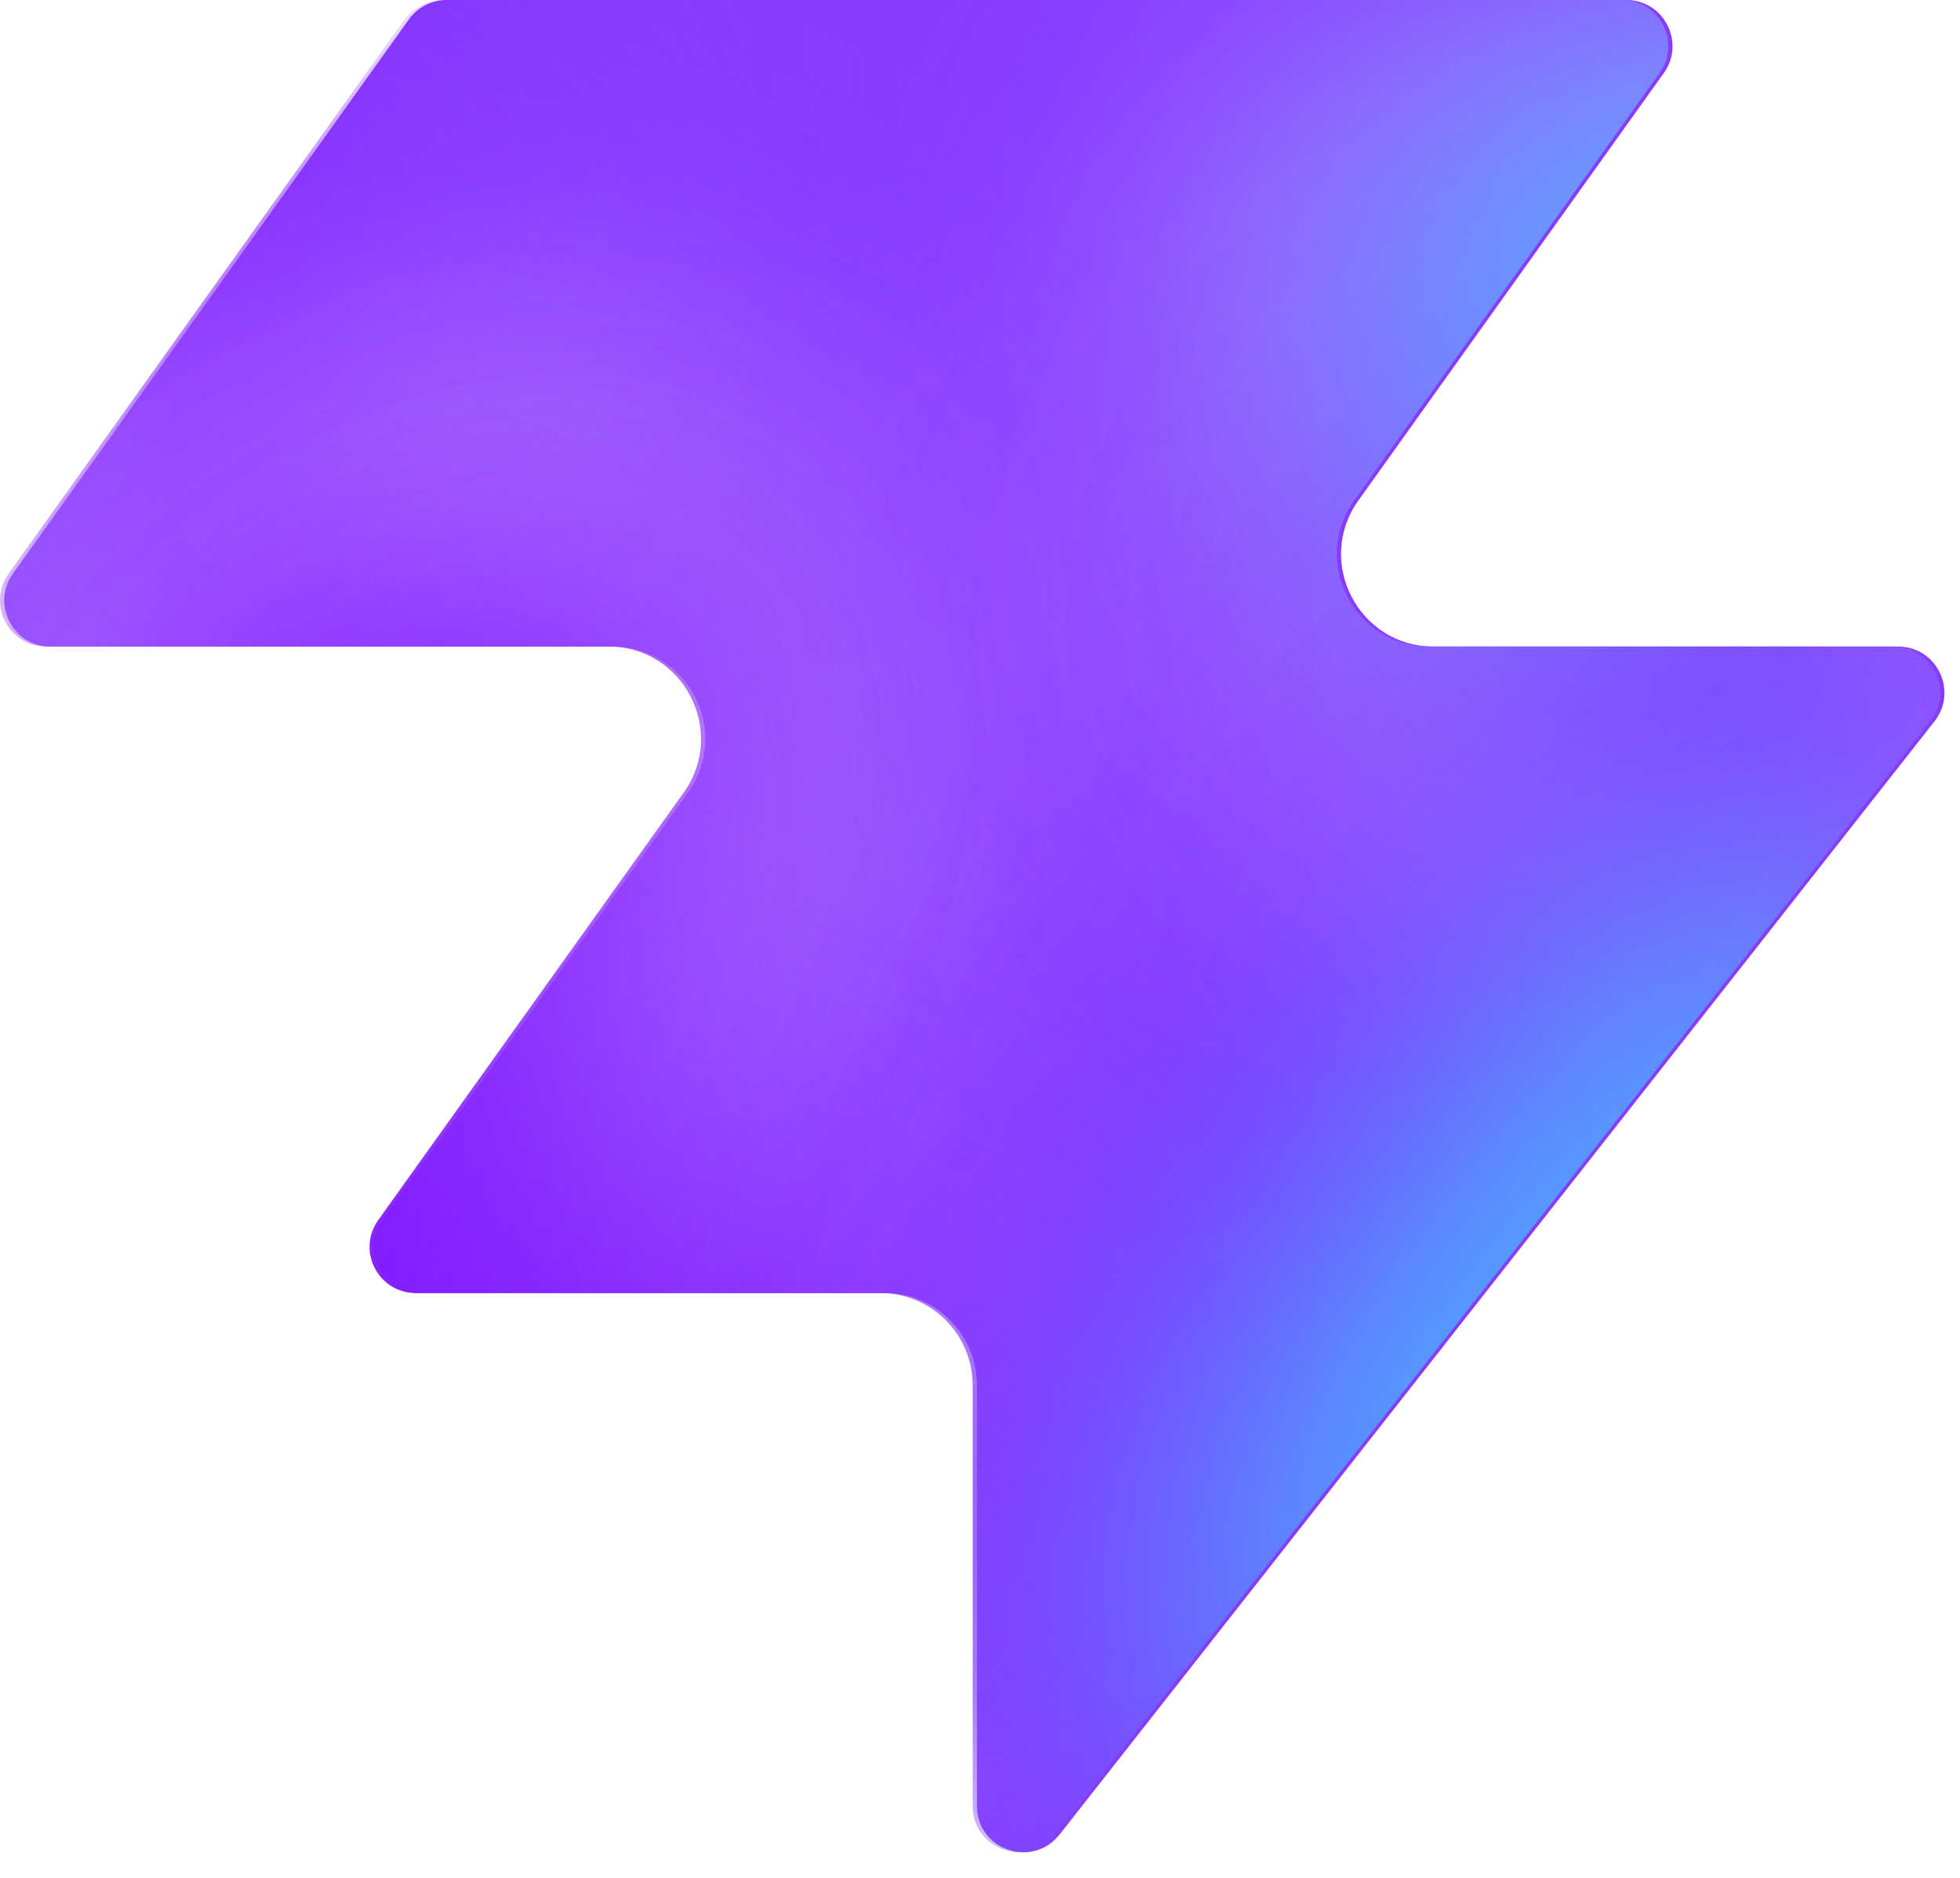
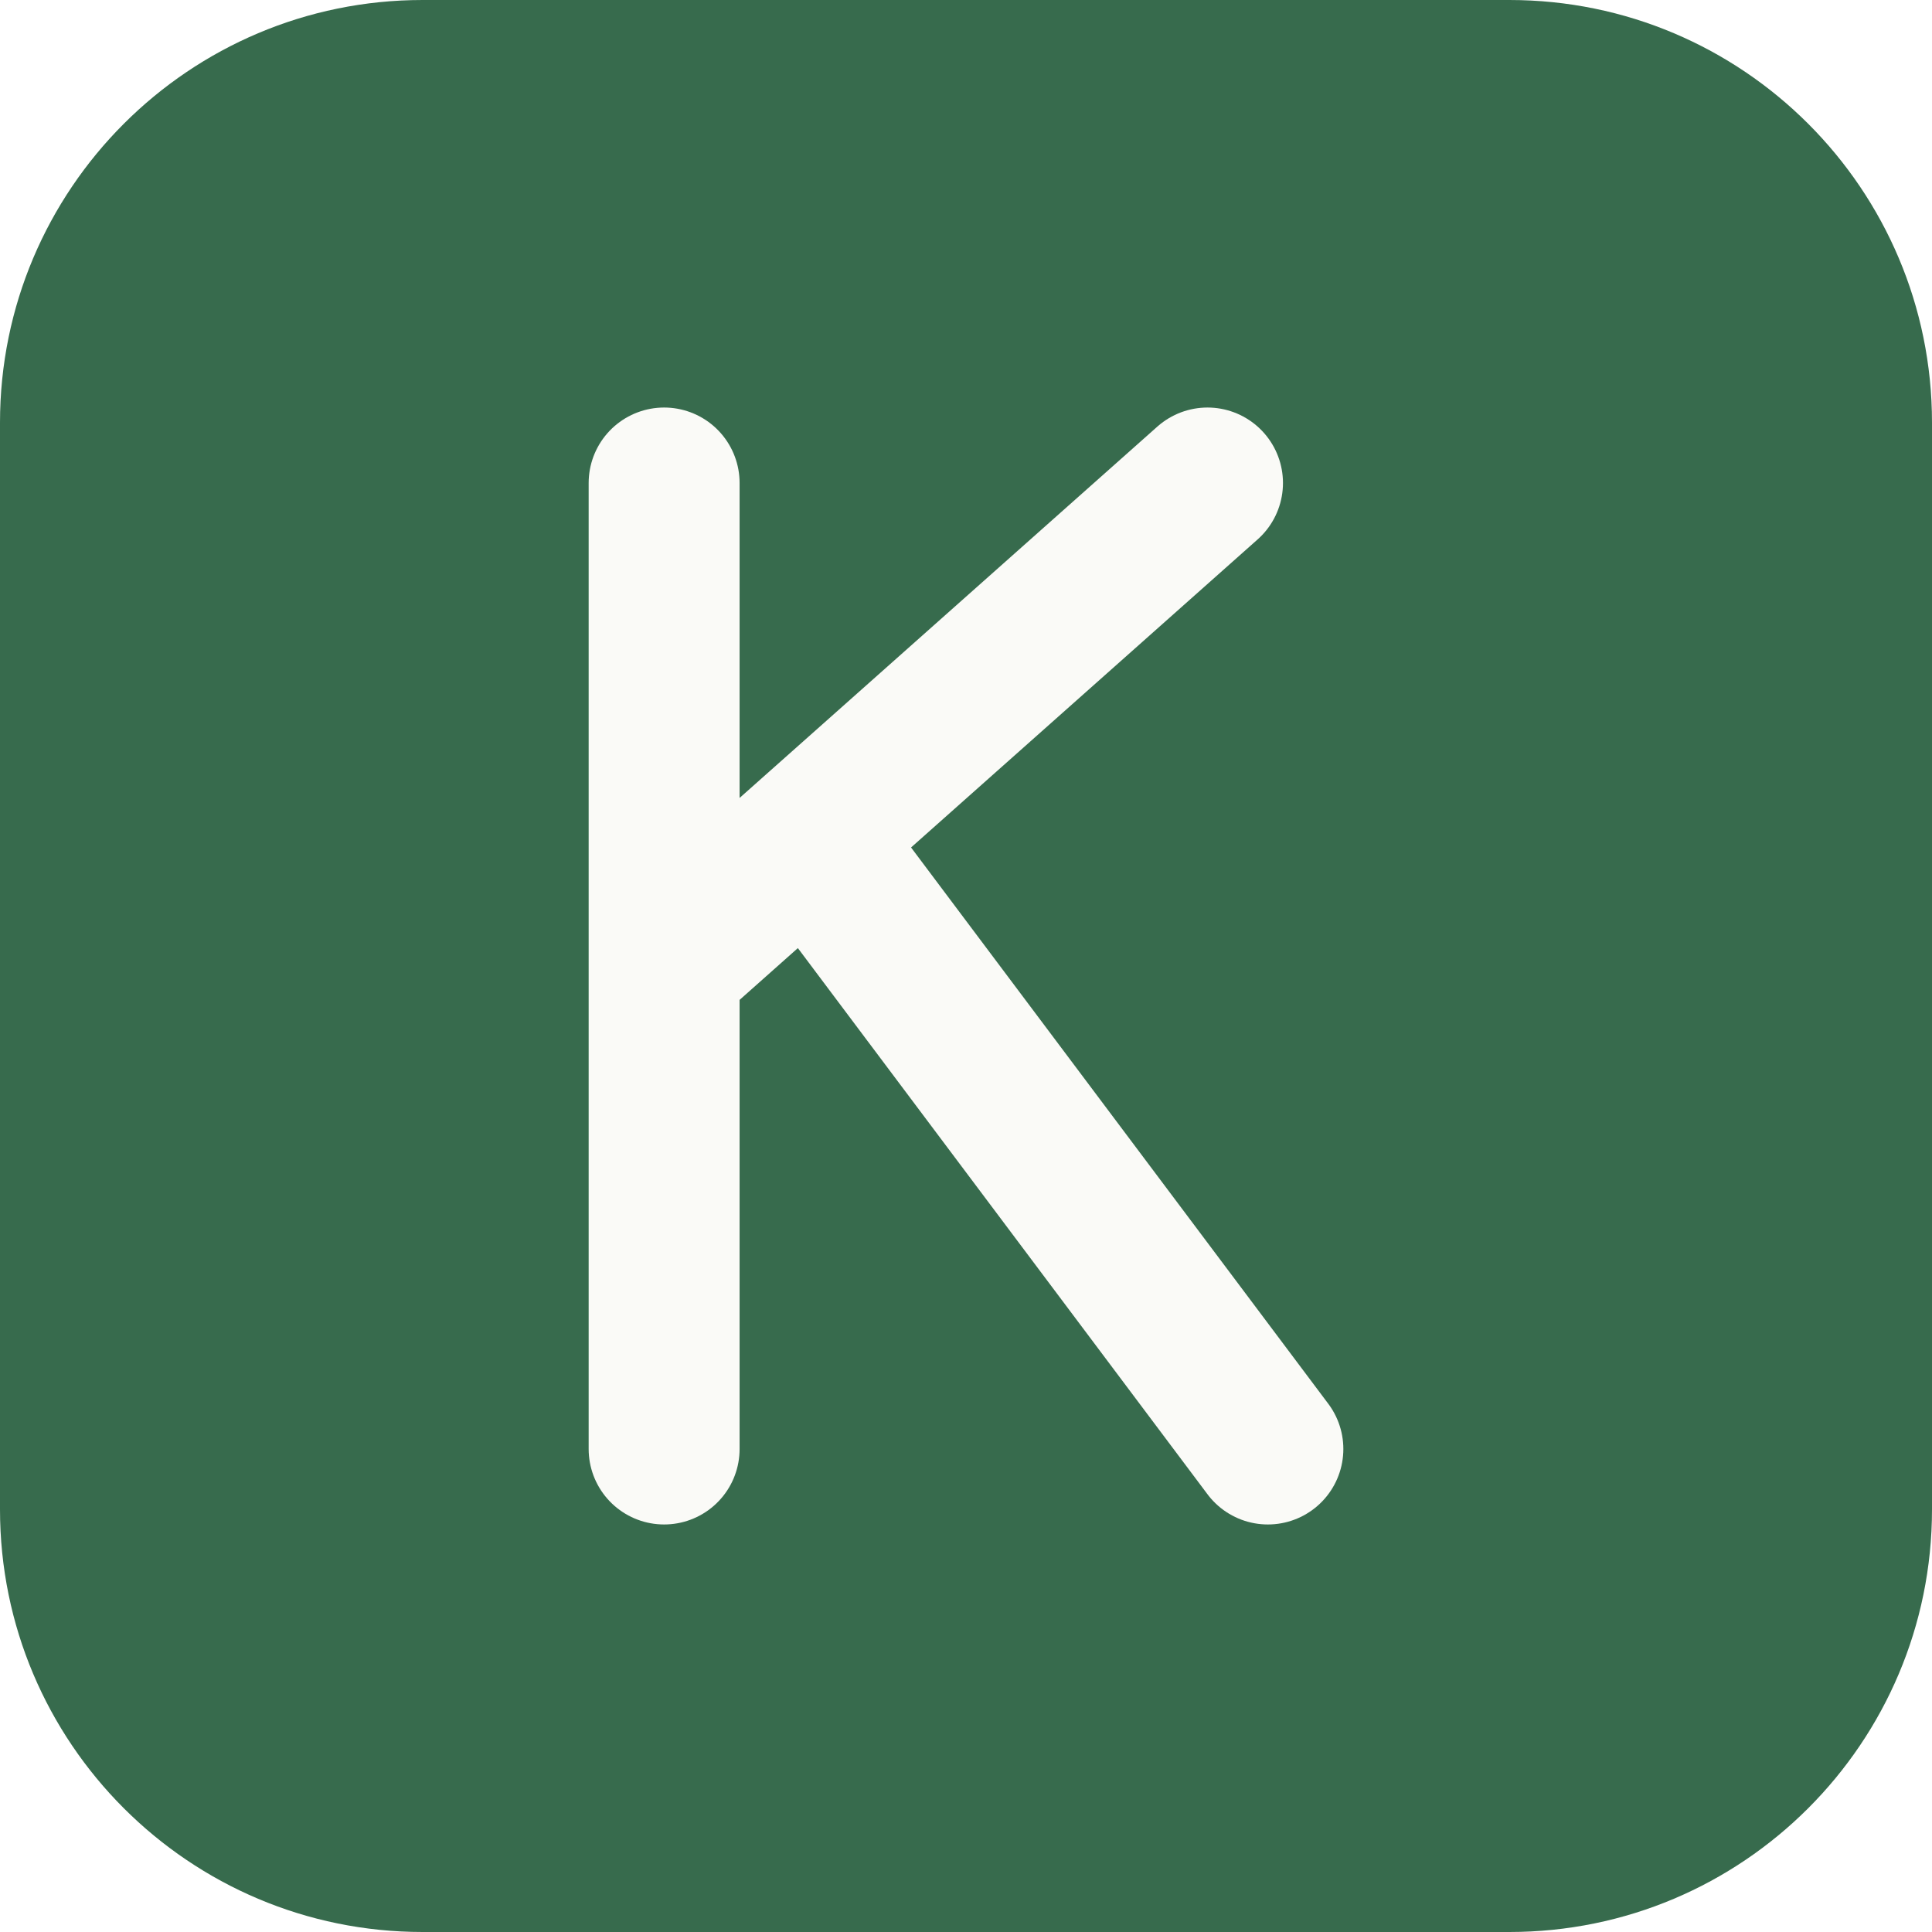
- <svg xmlns="http://www.w3.org/2000/svg" width="48" height="46" fill="none" viewBox="0 0 48 46">
-   <path fill="#863bff" d="M25.946 44.938c-.664.845-2.021.375-2.021-.698V33.937a2.26 2.26 0 0 0-2.262-2.262H10.287c-.92 0-1.456-1.04-.92-1.788l7.48-10.471c1.07-1.497 0-3.578-1.842-3.578H1.237c-.92 0-1.456-1.04-.92-1.788L10.013.474c.214-.297.556-.474.92-.474h28.894c.92 0 1.456 1.04.92 1.788l-7.48 10.471c-1.07 1.498 0 3.579 1.842 3.579h11.377c.943 0 1.473 1.088.89 1.83L25.947 44.94z" style="fill:#863bff;fill:color(display-p3 .525 .23 1);fill-opacity:1" />
-   <mask id="a" width="48" height="46" x="0" y="0" maskUnits="userSpaceOnUse" style="mask-type:alpha">
-     <path fill="#000" d="M25.842 44.938c-.664.844-2.021.375-2.021-.698V33.937a2.26 2.26 0 0 0-2.262-2.262H10.183c-.92 0-1.456-1.04-.92-1.788l7.48-10.471c1.07-1.498 0-3.579-1.842-3.579H1.133c-.92 0-1.456-1.04-.92-1.787L9.91.473c.214-.297.556-.474.92-.474h28.894c.92 0 1.456 1.04.92 1.788l-7.48 10.471c-1.07 1.498 0 3.578 1.842 3.578h11.377c.943 0 1.473 1.088.89 1.832L25.843 44.94z" style="fill:#000;fill-opacity:1" />
-   </mask>
-   <g mask="url(#a)">
-     <g filter="url(#b)">
-       <ellipse cx="5.508" cy="14.704" fill="#ede6ff" rx="5.508" ry="14.704" style="fill:#ede6ff;fill:color(display-p3 .927 .903 1);fill-opacity:1" transform="matrix(.00324 1 1 -.00324 -4.47 31.516)" />
-     </g>
-     <g filter="url(#c)">
-       <ellipse cx="10.399" cy="29.851" fill="#ede6ff" rx="10.399" ry="29.851" style="fill:#ede6ff;fill:color(display-p3 .927 .903 1);fill-opacity:1" transform="matrix(.00324 1 1 -.00324 -39.328 7.883)" />
-     </g>
-     <g filter="url(#d)">
-       <ellipse cx="5.508" cy="30.487" fill="#7e14ff" rx="5.508" ry="30.487" style="fill:#7e14ff;fill:color(display-p3 .492 .077 1);fill-opacity:1" transform="rotate(89.814 -25.913 -14.639)scale(1 -1)" />
-     </g>
-     <g filter="url(#e)">
-       <ellipse cx="5.508" cy="30.599" fill="#7e14ff" rx="5.508" ry="30.599" style="fill:#7e14ff;fill:color(display-p3 .492 .077 1);fill-opacity:1" transform="rotate(89.814 -32.644 -3.334)scale(1 -1)" />
-     </g>
-     <g filter="url(#f)">
-       <ellipse cx="5.508" cy="30.599" fill="#7e14ff" rx="5.508" ry="30.599" style="fill:#7e14ff;fill:color(display-p3 .492 .077 1);fill-opacity:1" transform="matrix(.00324 1 1 -.00324 -34.34 30.47)" />
-     </g>
-     <g filter="url(#g)">
-       <ellipse cx="14.072" cy="22.078" fill="#ede6ff" rx="14.072" ry="22.078" style="fill:#ede6ff;fill:color(display-p3 .927 .903 1);fill-opacity:1" transform="rotate(93.35 24.506 48.493)scale(-1 1)" />
-     </g>
-     <g filter="url(#h)">
-       <ellipse cx="3.47" cy="21.501" fill="#7e14ff" rx="3.47" ry="21.501" style="fill:#7e14ff;fill:color(display-p3 .492 .077 1);fill-opacity:1" transform="rotate(89.009 28.708 47.59)scale(-1 1)" />
-     </g>
-     <g filter="url(#i)">
-       <ellipse cx="3.47" cy="21.501" fill="#7e14ff" rx="3.47" ry="21.501" style="fill:#7e14ff;fill:color(display-p3 .492 .077 1);fill-opacity:1" transform="rotate(89.009 28.708 47.59)scale(-1 1)" />
-     </g>
-     <g filter="url(#j)">
-       <ellipse cx=".387" cy="8.972" fill="#7e14ff" rx="4.407" ry="29.108" style="fill:#7e14ff;fill:color(display-p3 .492 .077 1);fill-opacity:1" transform="rotate(39.51 .387 8.972)" />
-     </g>
-     <g filter="url(#k)">
-       <ellipse cx="47.523" cy="-6.092" fill="#7e14ff" rx="4.407" ry="29.108" style="fill:#7e14ff;fill:color(display-p3 .492 .077 1);fill-opacity:1" transform="rotate(37.892 47.523 -6.092)" />
-     </g>
-     <g filter="url(#l)">
-       <ellipse cx="41.412" cy="6.333" fill="#47bfff" rx="5.971" ry="9.665" style="fill:#47bfff;fill:color(display-p3 .28 .748 1);fill-opacity:1" transform="rotate(37.892 41.412 6.333)" />
-     </g>
-     <g filter="url(#m)">
-       <ellipse cx="-1.879" cy="38.332" fill="#7e14ff" rx="4.407" ry="29.108" style="fill:#7e14ff;fill:color(display-p3 .492 .077 1);fill-opacity:1" transform="rotate(37.892 -1.88 38.332)" />
-     </g>
-     <g filter="url(#n)">
-       <ellipse cx="-1.879" cy="38.332" fill="#7e14ff" rx="4.407" ry="29.108" style="fill:#7e14ff;fill:color(display-p3 .492 .077 1);fill-opacity:1" transform="rotate(37.892 -1.88 38.332)" />
-     </g>
-     <g filter="url(#o)">
-       <ellipse cx="35.651" cy="29.907" fill="#7e14ff" rx="4.407" ry="29.108" style="fill:#7e14ff;fill:color(display-p3 .492 .077 1);fill-opacity:1" transform="rotate(37.892 35.651 29.907)" />
-     </g>
-     <g filter="url(#p)">
-       <ellipse cx="38.418" cy="32.4" fill="#47bfff" rx="5.971" ry="15.297" style="fill:#47bfff;fill:color(display-p3 .28 .748 1);fill-opacity:1" transform="rotate(37.892 38.418 32.4)" />
-     </g>
-   </g>
-   <defs>
-     <filter id="b" width="60.045" height="41.654" x="-19.77" y="16.149" color-interpolation-filters="sRGB" filterUnits="userSpaceOnUse">
-       <feFlood flood-opacity="0" result="BackgroundImageFix" />
-       <feBlend in="SourceGraphic" in2="BackgroundImageFix" result="shape" />
-       <feGaussianBlur result="effect1_foregroundBlur_2002_17158" stdDeviation="7.659" />
-     </filter>
-     <filter id="c" width="90.34" height="51.437" x="-54.613" y="-7.533" color-interpolation-filters="sRGB" filterUnits="userSpaceOnUse">
-       <feFlood flood-opacity="0" result="BackgroundImageFix" />
-       <feBlend in="SourceGraphic" in2="BackgroundImageFix" result="shape" />
-       <feGaussianBlur result="effect1_foregroundBlur_2002_17158" stdDeviation="7.659" />
-     </filter>
-     <filter id="d" width="79.355" height="29.4" x="-49.64" y="2.03" color-interpolation-filters="sRGB" filterUnits="userSpaceOnUse">
-       <feFlood flood-opacity="0" result="BackgroundImageFix" />
-       <feBlend in="SourceGraphic" in2="BackgroundImageFix" result="shape" />
-       <feGaussianBlur result="effect1_foregroundBlur_2002_17158" stdDeviation="4.596" />
-     </filter>
-     <filter id="e" width="79.579" height="29.4" x="-45.045" y="20.029" color-interpolation-filters="sRGB" filterUnits="userSpaceOnUse">
-       <feFlood flood-opacity="0" result="BackgroundImageFix" />
-       <feBlend in="SourceGraphic" in2="BackgroundImageFix" result="shape" />
-       <feGaussianBlur result="effect1_foregroundBlur_2002_17158" stdDeviation="4.596" />
-     </filter>
-     <filter id="f" width="79.579" height="29.4" x="-43.513" y="21.178" color-interpolation-filters="sRGB" filterUnits="userSpaceOnUse">
-       <feFlood flood-opacity="0" result="BackgroundImageFix" />
-       <feBlend in="SourceGraphic" in2="BackgroundImageFix" result="shape" />
-       <feGaussianBlur result="effect1_foregroundBlur_2002_17158" stdDeviation="4.596" />
-     </filter>
-     <filter id="g" width="74.749" height="58.852" x="15.756" y="-17.901" color-interpolation-filters="sRGB" filterUnits="userSpaceOnUse">
-       <feFlood flood-opacity="0" result="BackgroundImageFix" />
-       <feBlend in="SourceGraphic" in2="BackgroundImageFix" result="shape" />
-       <feGaussianBlur result="effect1_foregroundBlur_2002_17158" stdDeviation="7.659" />
-     </filter>
-     <filter id="h" width="61.377" height="25.362" x="23.548" y="2.284" color-interpolation-filters="sRGB" filterUnits="userSpaceOnUse">
-       <feFlood flood-opacity="0" result="BackgroundImageFix" />
-       <feBlend in="SourceGraphic" in2="BackgroundImageFix" result="shape" />
-       <feGaussianBlur result="effect1_foregroundBlur_2002_17158" stdDeviation="4.596" />
-     </filter>
-     <filter id="i" width="61.377" height="25.362" x="23.548" y="2.284" color-interpolation-filters="sRGB" filterUnits="userSpaceOnUse">
-       <feFlood flood-opacity="0" result="BackgroundImageFix" />
-       <feBlend in="SourceGraphic" in2="BackgroundImageFix" result="shape" />
-       <feGaussianBlur result="effect1_foregroundBlur_2002_17158" stdDeviation="4.596" />
-     </filter>
-     <filter id="j" width="56.045" height="63.649" x="-27.636" y="-22.853" color-interpolation-filters="sRGB" filterUnits="userSpaceOnUse">
-       <feFlood flood-opacity="0" result="BackgroundImageFix" />
-       <feBlend in="SourceGraphic" in2="BackgroundImageFix" result="shape" />
-       <feGaussianBlur result="effect1_foregroundBlur_2002_17158" stdDeviation="4.596" />
-     </filter>
-     <filter id="k" width="54.814" height="64.646" x="20.116" y="-38.415" color-interpolation-filters="sRGB" filterUnits="userSpaceOnUse">
-       <feFlood flood-opacity="0" result="BackgroundImageFix" />
-       <feBlend in="SourceGraphic" in2="BackgroundImageFix" result="shape" />
-       <feGaussianBlur result="effect1_foregroundBlur_2002_17158" stdDeviation="4.596" />
-     </filter>
-     <filter id="l" width="33.541" height="35.313" x="24.641" y="-11.323" color-interpolation-filters="sRGB" filterUnits="userSpaceOnUse">
-       <feFlood flood-opacity="0" result="BackgroundImageFix" />
-       <feBlend in="SourceGraphic" in2="BackgroundImageFix" result="shape" />
-       <feGaussianBlur result="effect1_foregroundBlur_2002_17158" stdDeviation="4.596" />
-     </filter>
-     <filter id="m" width="54.814" height="64.646" x="-29.286" y="6.009" color-interpolation-filters="sRGB" filterUnits="userSpaceOnUse">
-       <feFlood flood-opacity="0" result="BackgroundImageFix" />
-       <feBlend in="SourceGraphic" in2="BackgroundImageFix" result="shape" />
-       <feGaussianBlur result="effect1_foregroundBlur_2002_17158" stdDeviation="4.596" />
-     </filter>
-     <filter id="n" width="54.814" height="64.646" x="-29.286" y="6.009" color-interpolation-filters="sRGB" filterUnits="userSpaceOnUse">
-       <feFlood flood-opacity="0" result="BackgroundImageFix" />
-       <feBlend in="SourceGraphic" in2="BackgroundImageFix" result="shape" />
-       <feGaussianBlur result="effect1_foregroundBlur_2002_17158" stdDeviation="4.596" />
-     </filter>
-     <filter id="o" width="54.814" height="64.646" x="8.244" y="-2.416" color-interpolation-filters="sRGB" filterUnits="userSpaceOnUse">
-       <feFlood flood-opacity="0" result="BackgroundImageFix" />
-       <feBlend in="SourceGraphic" in2="BackgroundImageFix" result="shape" />
-       <feGaussianBlur result="effect1_foregroundBlur_2002_17158" stdDeviation="4.596" />
-     </filter>
-     <filter id="p" width="39.409" height="43.623" x="18.713" y="10.588" color-interpolation-filters="sRGB" filterUnits="userSpaceOnUse">
-       <feFlood flood-opacity="0" result="BackgroundImageFix" />
-       <feBlend in="SourceGraphic" in2="BackgroundImageFix" result="shape" />
-       <feGaussianBlur result="effect1_foregroundBlur_2002_17158" stdDeviation="4.596" />
-     </filter>
-   </defs>
+ <svg xmlns="http://www.w3.org/2000/svg" viewBox="0 0 64 64">
+   <rect width="64" height="64" rx="14" fill="#376b4d" />
+   <path d="M22 16v32M22 32l18-16M27 28l15 20" stroke="#fafaf7" stroke-width="5" stroke-linecap="round" stroke-linejoin="round" fill="none" />
</svg>
